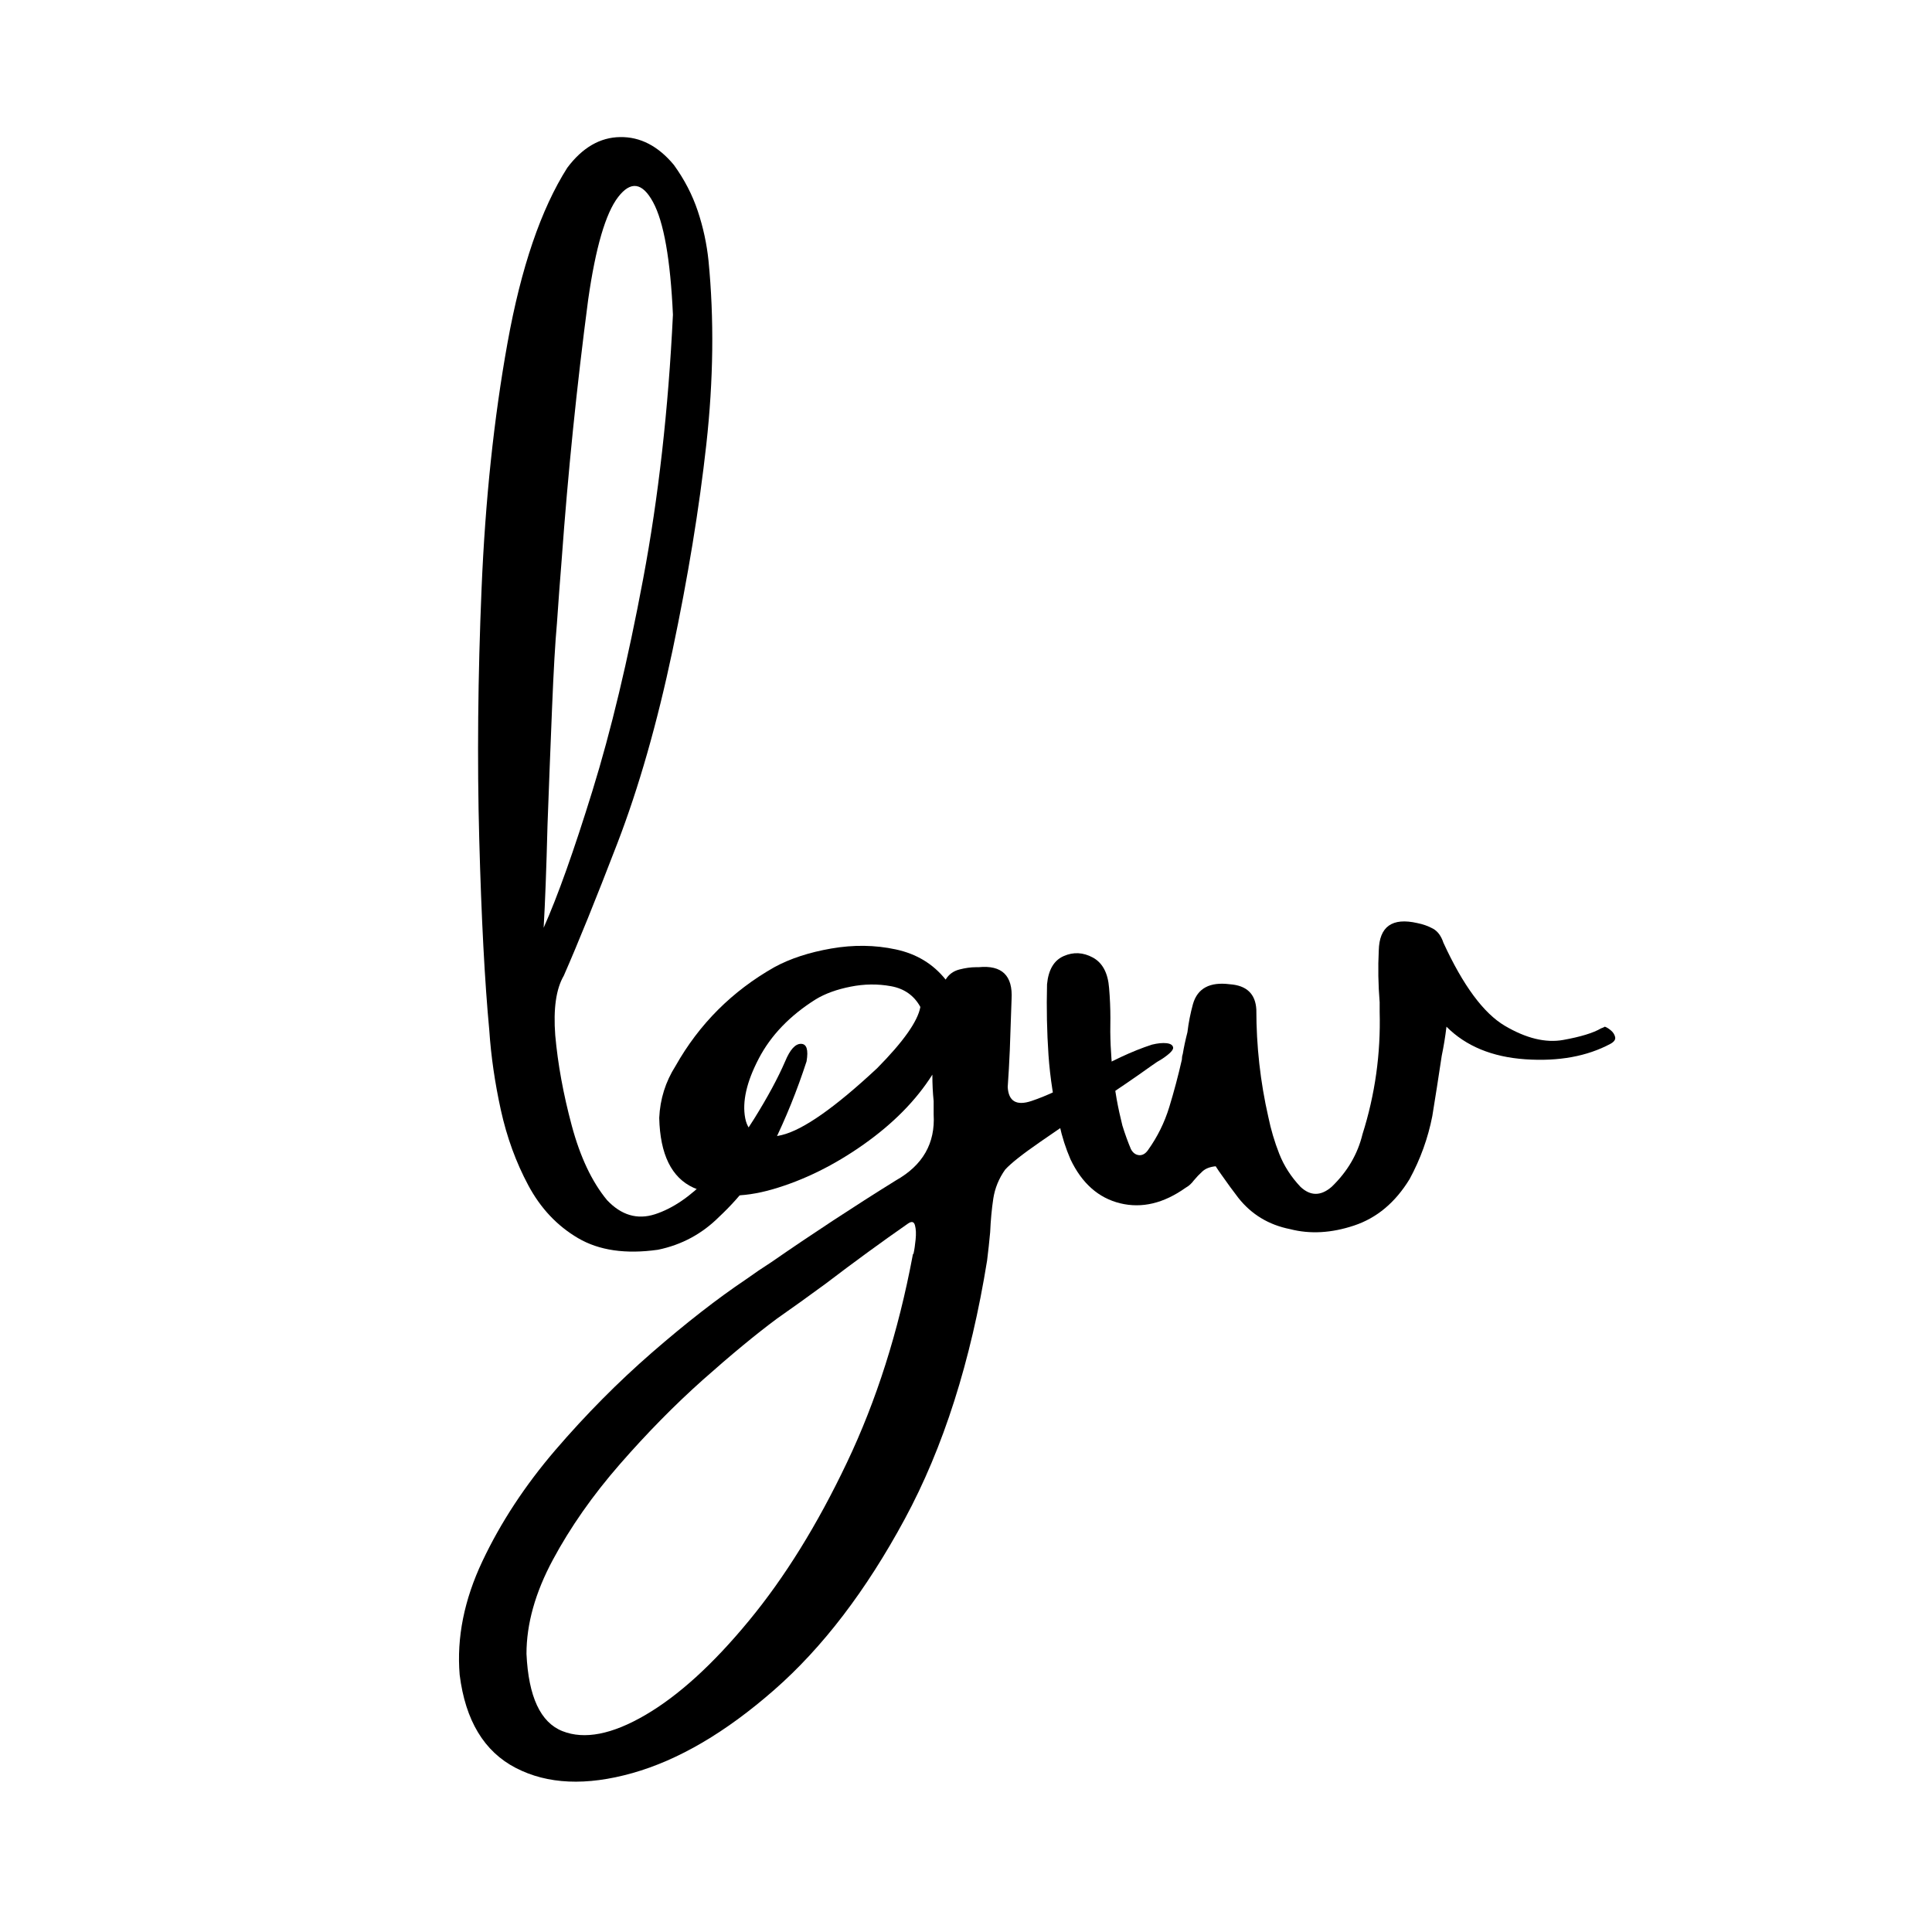
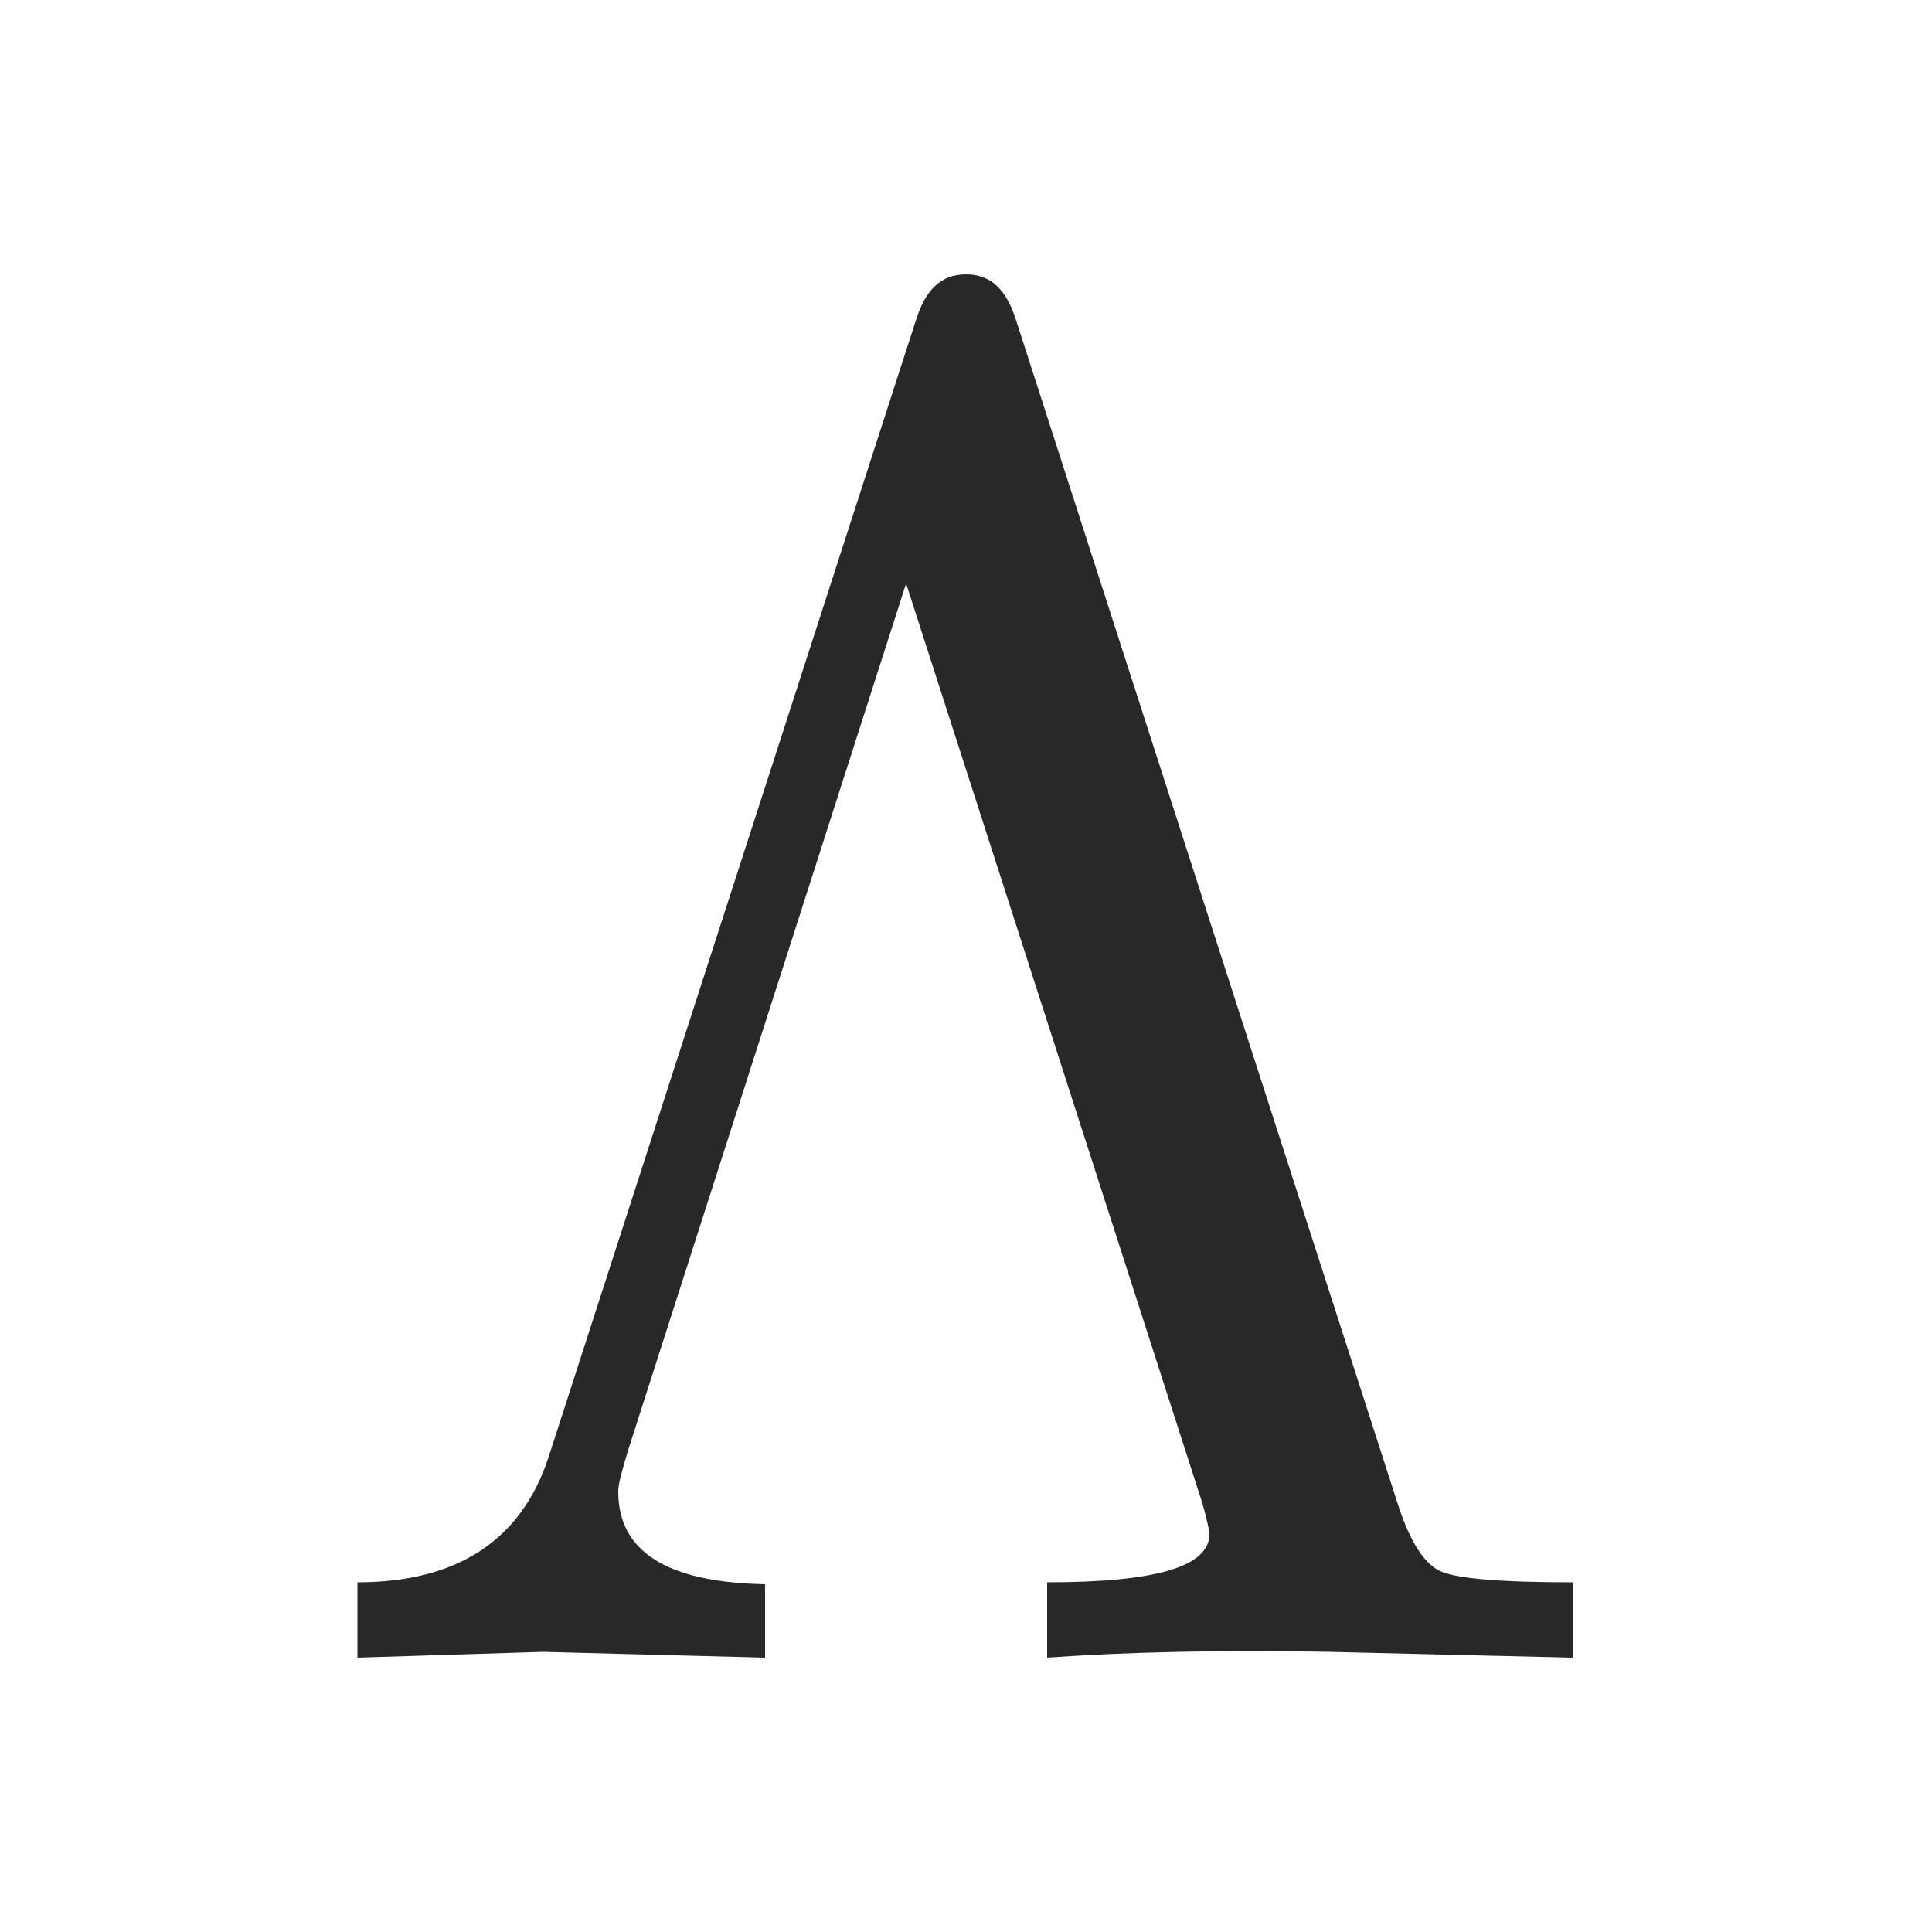
- <svg xmlns="http://www.w3.org/2000/svg" width="500" zoomAndPan="magnify" viewBox="0 0 375 375" height="500" preserveAspectRatio="xMidYMid meet" version="1.0">
-   <defs>
-     <g />
-   </defs>
-   <g fill="#000000" fill-opacity="1">
-     <g transform="translate(92.39677, 244.7317)">
+ <svg xmlns="http://www.w3.org/2000/svg" xmlns:xlink="http://www.w3.org/1999/xlink" class="typst-doc" viewBox="0 0 566.929 566.929" width="566.929pt" height="566.929pt">
+   <g>
+     <g class="typst-group">
      <g>
-         <path d="M 60 -38.719 C 60.938 -40.988 61.957 -42.125 63.062 -42.125 C 64.176 -42.125 64.539 -40.988 64.156 -38.719 C 62.32 -33.07 60.129 -27.656 57.578 -22.469 C 55.035 -17.289 51.578 -12.656 47.203 -8.562 C 43.879 -5.238 39.914 -3.102 35.312 -2.156 C 29.051 -1.27 23.883 -2.02 19.812 -4.406 C 15.75 -6.789 12.523 -10.211 10.141 -14.672 C 7.754 -19.129 5.977 -24.004 4.812 -29.297 C 3.656 -34.586 2.91 -39.723 2.578 -44.703 C 1.691 -54.117 1.039 -66.5 0.625 -81.844 C 0.207 -97.195 0.359 -113.43 1.078 -130.547 C 1.797 -147.672 3.473 -163.547 6.109 -178.172 C 8.742 -192.797 12.609 -204.125 17.703 -212.156 C 20.641 -216.082 24.062 -218.07 27.969 -218.125 C 31.875 -218.188 35.348 -216.391 38.391 -212.734 C 40.441 -209.91 41.992 -206.914 43.047 -203.75 C 44.098 -200.594 44.789 -197.383 45.125 -194.125 C 46.227 -182.875 46.086 -171 44.703 -158.5 C 43.316 -146.008 41.129 -132.672 38.141 -118.484 C 35.148 -104.305 31.578 -91.816 27.422 -81.016 C 23.266 -70.211 19.801 -61.656 17.031 -55.344 C 15.539 -52.789 14.988 -48.941 15.375 -43.797 C 15.875 -38.203 16.941 -32.359 18.578 -26.266 C 20.211 -20.172 22.492 -15.348 25.422 -11.797 C 28.191 -8.859 31.297 -7.941 34.734 -9.047 C 38.172 -10.16 41.594 -12.488 45 -16.031 C 48.406 -19.582 51.41 -23.445 54.016 -27.625 C 56.617 -31.812 58.613 -35.508 60 -38.719 Z M 15.703 -123.734 C 15.367 -120.078 15.051 -114.551 14.75 -107.156 C 14.445 -99.758 14.156 -92.238 13.875 -84.594 C 13.656 -76.062 13.406 -69.414 13.125 -64.656 C 15.844 -70.75 19 -79.609 22.594 -91.234 C 26.195 -102.867 29.477 -116.582 32.438 -132.375 C 35.406 -148.164 37.332 -165.258 38.219 -183.656 C 37.727 -194.395 36.441 -201.676 34.359 -205.5 C 32.285 -209.32 30.031 -209.656 27.594 -206.5 C 25.156 -203.344 23.211 -196.695 21.766 -186.562 C 19.555 -169.77 17.844 -152.953 16.625 -136.109 C 16.289 -131.961 15.984 -127.836 15.703 -123.734 Z M 15.703 -123.734 " />
+         <g class="typst-text" transform="matrix(1 0 0 -1 86.74016 486.4252)">
+           <use xlink:href="#gE10B58163512D3A3ACB4A74A5FC1E19A" x="0" y="0" fill="#282828" fill-rule="nonzero" />
+         </g>
      </g>
    </g>
  </g>
-   <g fill="#000000" fill-opacity="1">
-     <g transform="translate(133.2681, 244.7317)">
-       <g>
-         <path d="M 90.328 -41.969 C 91.43 -42.238 92.367 -42.332 93.141 -42.25 C 93.922 -42.164 94.352 -41.891 94.438 -41.422 C 94.52 -40.953 93.816 -40.219 92.328 -39.219 C 91.711 -38.883 90.988 -38.414 90.156 -37.812 C 87.227 -35.707 83.82 -33.379 79.938 -30.828 C 75.781 -28.004 72 -25.414 68.594 -23.062 C 65.188 -20.707 62.93 -18.922 61.828 -17.703 C 60.609 -15.984 59.844 -14.113 59.531 -12.094 C 59.227 -10.07 59.023 -7.895 58.922 -5.562 C 58.754 -3.738 58.555 -1.91 58.328 -0.078 C 55.172 19.523 49.836 36.266 42.328 50.141 C 34.828 64.023 26.379 75.078 16.984 83.297 C 7.598 91.523 -1.566 96.898 -10.516 99.422 C -19.461 101.941 -27.008 101.609 -33.156 98.422 C -39.301 95.242 -42.93 89.223 -44.047 80.359 C -44.648 73.148 -43.176 65.789 -39.625 58.281 C -36.082 50.781 -31.363 43.594 -25.469 36.719 C -19.57 29.852 -13.328 23.551 -6.734 17.812 C -0.141 12.082 5.953 7.336 11.547 3.578 C 13.098 2.461 14.734 1.352 16.453 0.25 C 24.379 -5.238 32.441 -10.531 40.641 -15.625 C 45.848 -18.562 48.285 -22.828 47.953 -28.422 C 47.953 -29.023 47.953 -29.883 47.953 -31 C 47.785 -32.602 47.703 -34.316 47.703 -36.141 C 44.547 -31.16 40.098 -26.645 34.359 -22.594 C 28.629 -18.551 22.758 -15.656 16.75 -13.906 C 10.738 -12.164 5.598 -12.266 1.328 -14.203 C -2.93 -16.148 -5.145 -20.664 -5.312 -27.75 C -5.145 -31.406 -4.094 -34.758 -2.156 -37.812 C 2.438 -45.957 8.832 -52.352 17.031 -57 C 20.082 -58.664 23.766 -59.875 28.078 -60.625 C 32.398 -61.375 36.57 -61.316 40.594 -60.453 C 44.613 -59.598 47.844 -57.645 50.281 -54.594 C 50.883 -55.594 51.766 -56.242 52.922 -56.547 C 54.086 -56.848 55.172 -57 56.172 -57 C 56.391 -57 56.555 -57 56.672 -57 C 61.211 -57.445 63.348 -55.375 63.078 -50.781 C 62.961 -47.445 62.848 -44.148 62.734 -40.891 C 62.629 -38.453 62.492 -36.066 62.328 -33.734 C 62.492 -30.961 64.031 -30.062 66.938 -31.031 C 69.844 -32 73.375 -33.648 77.531 -35.984 C 82.289 -38.754 86.555 -40.75 90.328 -41.969 Z M 36.984 -37.391 C 42.078 -42.547 44.875 -46.508 45.375 -49.281 C 44.156 -51.5 42.254 -52.844 39.672 -53.312 C 37.098 -53.781 34.484 -53.75 31.828 -53.219 C 29.172 -52.695 26.926 -51.883 25.094 -50.781 C 20.051 -47.613 16.352 -43.77 14 -39.25 C 11.645 -34.738 10.77 -30.891 11.375 -27.703 C 11.988 -24.523 14.359 -23.43 18.484 -24.422 C 22.617 -25.422 28.785 -29.742 36.984 -37.391 Z M 43.875 -1 C 43.875 -1.164 43.93 -1.301 44.047 -1.406 C 44.211 -2.133 44.348 -3.051 44.453 -4.156 C 44.566 -5.258 44.523 -6.172 44.328 -6.891 C 44.141 -7.617 43.688 -7.734 42.969 -7.234 C 37.863 -3.68 32.516 0.223 26.922 4.484 C 23.598 6.922 20.469 9.164 17.531 11.219 C 13.438 14.258 8.645 18.219 3.156 23.094 C -2.32 27.977 -7.691 33.438 -12.953 39.469 C -18.223 45.508 -22.562 51.703 -25.969 58.047 C -29.375 64.391 -31.078 70.469 -31.078 76.281 C -30.691 84.594 -28.363 89.594 -24.094 91.281 C -19.832 92.969 -14.473 91.926 -8.016 88.156 C -1.566 84.395 5.129 78.301 12.078 69.875 C 19.035 61.457 25.379 51.223 31.109 39.172 C 36.848 27.129 41.102 13.738 43.875 -1 Z M 43.875 -1 " />
-       </g>
-     </g>
-   </g>
-   <g fill="#000000" fill-opacity="1">
-     <g transform="translate(203.0567, 244.7317)">
-       <g>
-         <path d="M 108.438 -45.453 C 108.77 -45.348 109.156 -45.113 109.594 -44.75 C 110.039 -44.383 110.32 -43.953 110.438 -43.453 C 110.551 -42.961 110.25 -42.52 109.531 -42.125 C 104.977 -39.688 99.473 -38.688 93.016 -39.125 C 86.566 -39.57 81.461 -41.68 77.703 -45.453 C 77.473 -43.516 77.164 -41.629 76.781 -39.797 C 76.176 -35.754 75.566 -31.852 74.953 -28.094 C 74.117 -23.82 72.648 -19.75 70.547 -15.875 C 67.773 -11.332 64.188 -8.328 59.781 -6.859 C 55.383 -5.391 51.242 -5.156 47.359 -6.156 C 43.211 -6.977 39.863 -9 37.312 -12.219 C 36.207 -13.656 35.156 -15.094 34.156 -16.531 C 33.707 -17.145 33.289 -17.754 32.906 -18.359 C 31.801 -18.254 30.941 -17.922 30.328 -17.359 C 29.723 -16.805 29.172 -16.227 28.672 -15.625 C 28.223 -15.008 27.695 -14.535 27.094 -14.203 C 22.82 -11.16 18.582 -10.148 14.375 -11.172 C 10.164 -12.203 6.953 -15.039 4.734 -19.688 C 3.797 -21.852 3.078 -24.098 2.578 -26.422 C 1.473 -30.961 0.766 -35.477 0.453 -39.969 C 0.148 -44.457 0.055 -49.031 0.172 -53.688 C 0.441 -56.508 1.52 -58.332 3.406 -59.156 C 5.289 -59.988 7.176 -59.895 9.062 -58.875 C 10.945 -57.852 12 -55.875 12.219 -52.938 C 12.383 -51 12.469 -49.062 12.469 -47.125 C 12.301 -40.031 13.078 -33.078 14.797 -26.266 C 15.297 -24.648 15.848 -23.125 16.453 -21.688 C 16.836 -20.969 17.363 -20.578 18.031 -20.516 C 18.695 -20.461 19.281 -20.797 19.781 -21.516 C 21.602 -24.066 22.973 -26.836 23.891 -29.828 C 24.805 -32.816 25.625 -35.895 26.344 -39.062 C 26.344 -39.445 26.398 -39.805 26.516 -40.141 C 26.734 -41.461 27.035 -42.875 27.422 -44.375 C 27.641 -46.207 28 -48.035 28.5 -49.859 C 29.383 -52.91 31.77 -54.188 35.656 -53.688 C 38.914 -53.457 40.629 -51.82 40.797 -48.781 C 40.797 -41.688 41.57 -34.734 43.125 -27.922 C 43.625 -25.484 44.332 -23.098 45.25 -20.766 C 46.164 -18.441 47.535 -16.312 49.359 -14.375 C 51.297 -12.551 53.316 -12.551 55.422 -14.375 C 58.473 -17.312 60.469 -20.719 61.406 -24.594 C 63.844 -32.289 64.953 -40.211 64.734 -48.359 C 64.734 -48.973 64.734 -49.582 64.734 -50.188 C 64.453 -53.625 64.395 -56.977 64.562 -60.25 C 64.676 -64.906 67.172 -66.676 72.047 -65.562 C 73.148 -65.344 74.16 -64.984 75.078 -64.484 C 75.992 -63.984 76.672 -63.07 77.109 -61.75 C 80.93 -53.438 84.906 -48.062 89.031 -45.625 C 93.164 -43.188 96.938 -42.27 100.344 -42.875 C 103.75 -43.488 106.203 -44.238 107.703 -45.125 C 108.035 -45.238 108.281 -45.348 108.438 -45.453 Z M 108.438 -45.453 " />
-       </g>
-     </g>
-   </g>
+   <defs id="glyph">
+     <symbol id="gE10B58163512D3A3ACB4A74A5FC1E19A" overflow="visible">
+       <path d="M 0 0m 303.307 1.701 l 71.433 -1.701 v 22.11 c -21.543 0 -34.583 1.134 -39.118 3.402 c -4.535 2.268 -8.504 8.504 -11.906 18.709 l -112.252 348.094 c -2.835 9.071 -7.37 13.606 -14.74 13.606 c -7.37 0 -11.906 -4.535 -14.74 -13.606 l -107.717 -333.354 c -7.937 -24.378 -26.646 -36.85 -56.126 -36.85 v -22.11 l 54.425 1.701 l 65.197 -1.701 v 21.543 c -28.913 0.567 -43.087 9.638 -43.087 27.213 c 0 2.268 1.134 6.236 2.835 11.906 l 81.638 254.551 l 86.74 -269.291 c 1.701 -5.669 2.268 -9.071 2.268 -9.638 c 0 -9.638 -15.874 -14.173 -47.622 -14.173 v -22.11 c 23.811 1.701 51.591 2.268 82.772 1.701 Z " />
+     </symbol>
+   </defs>
</svg>
